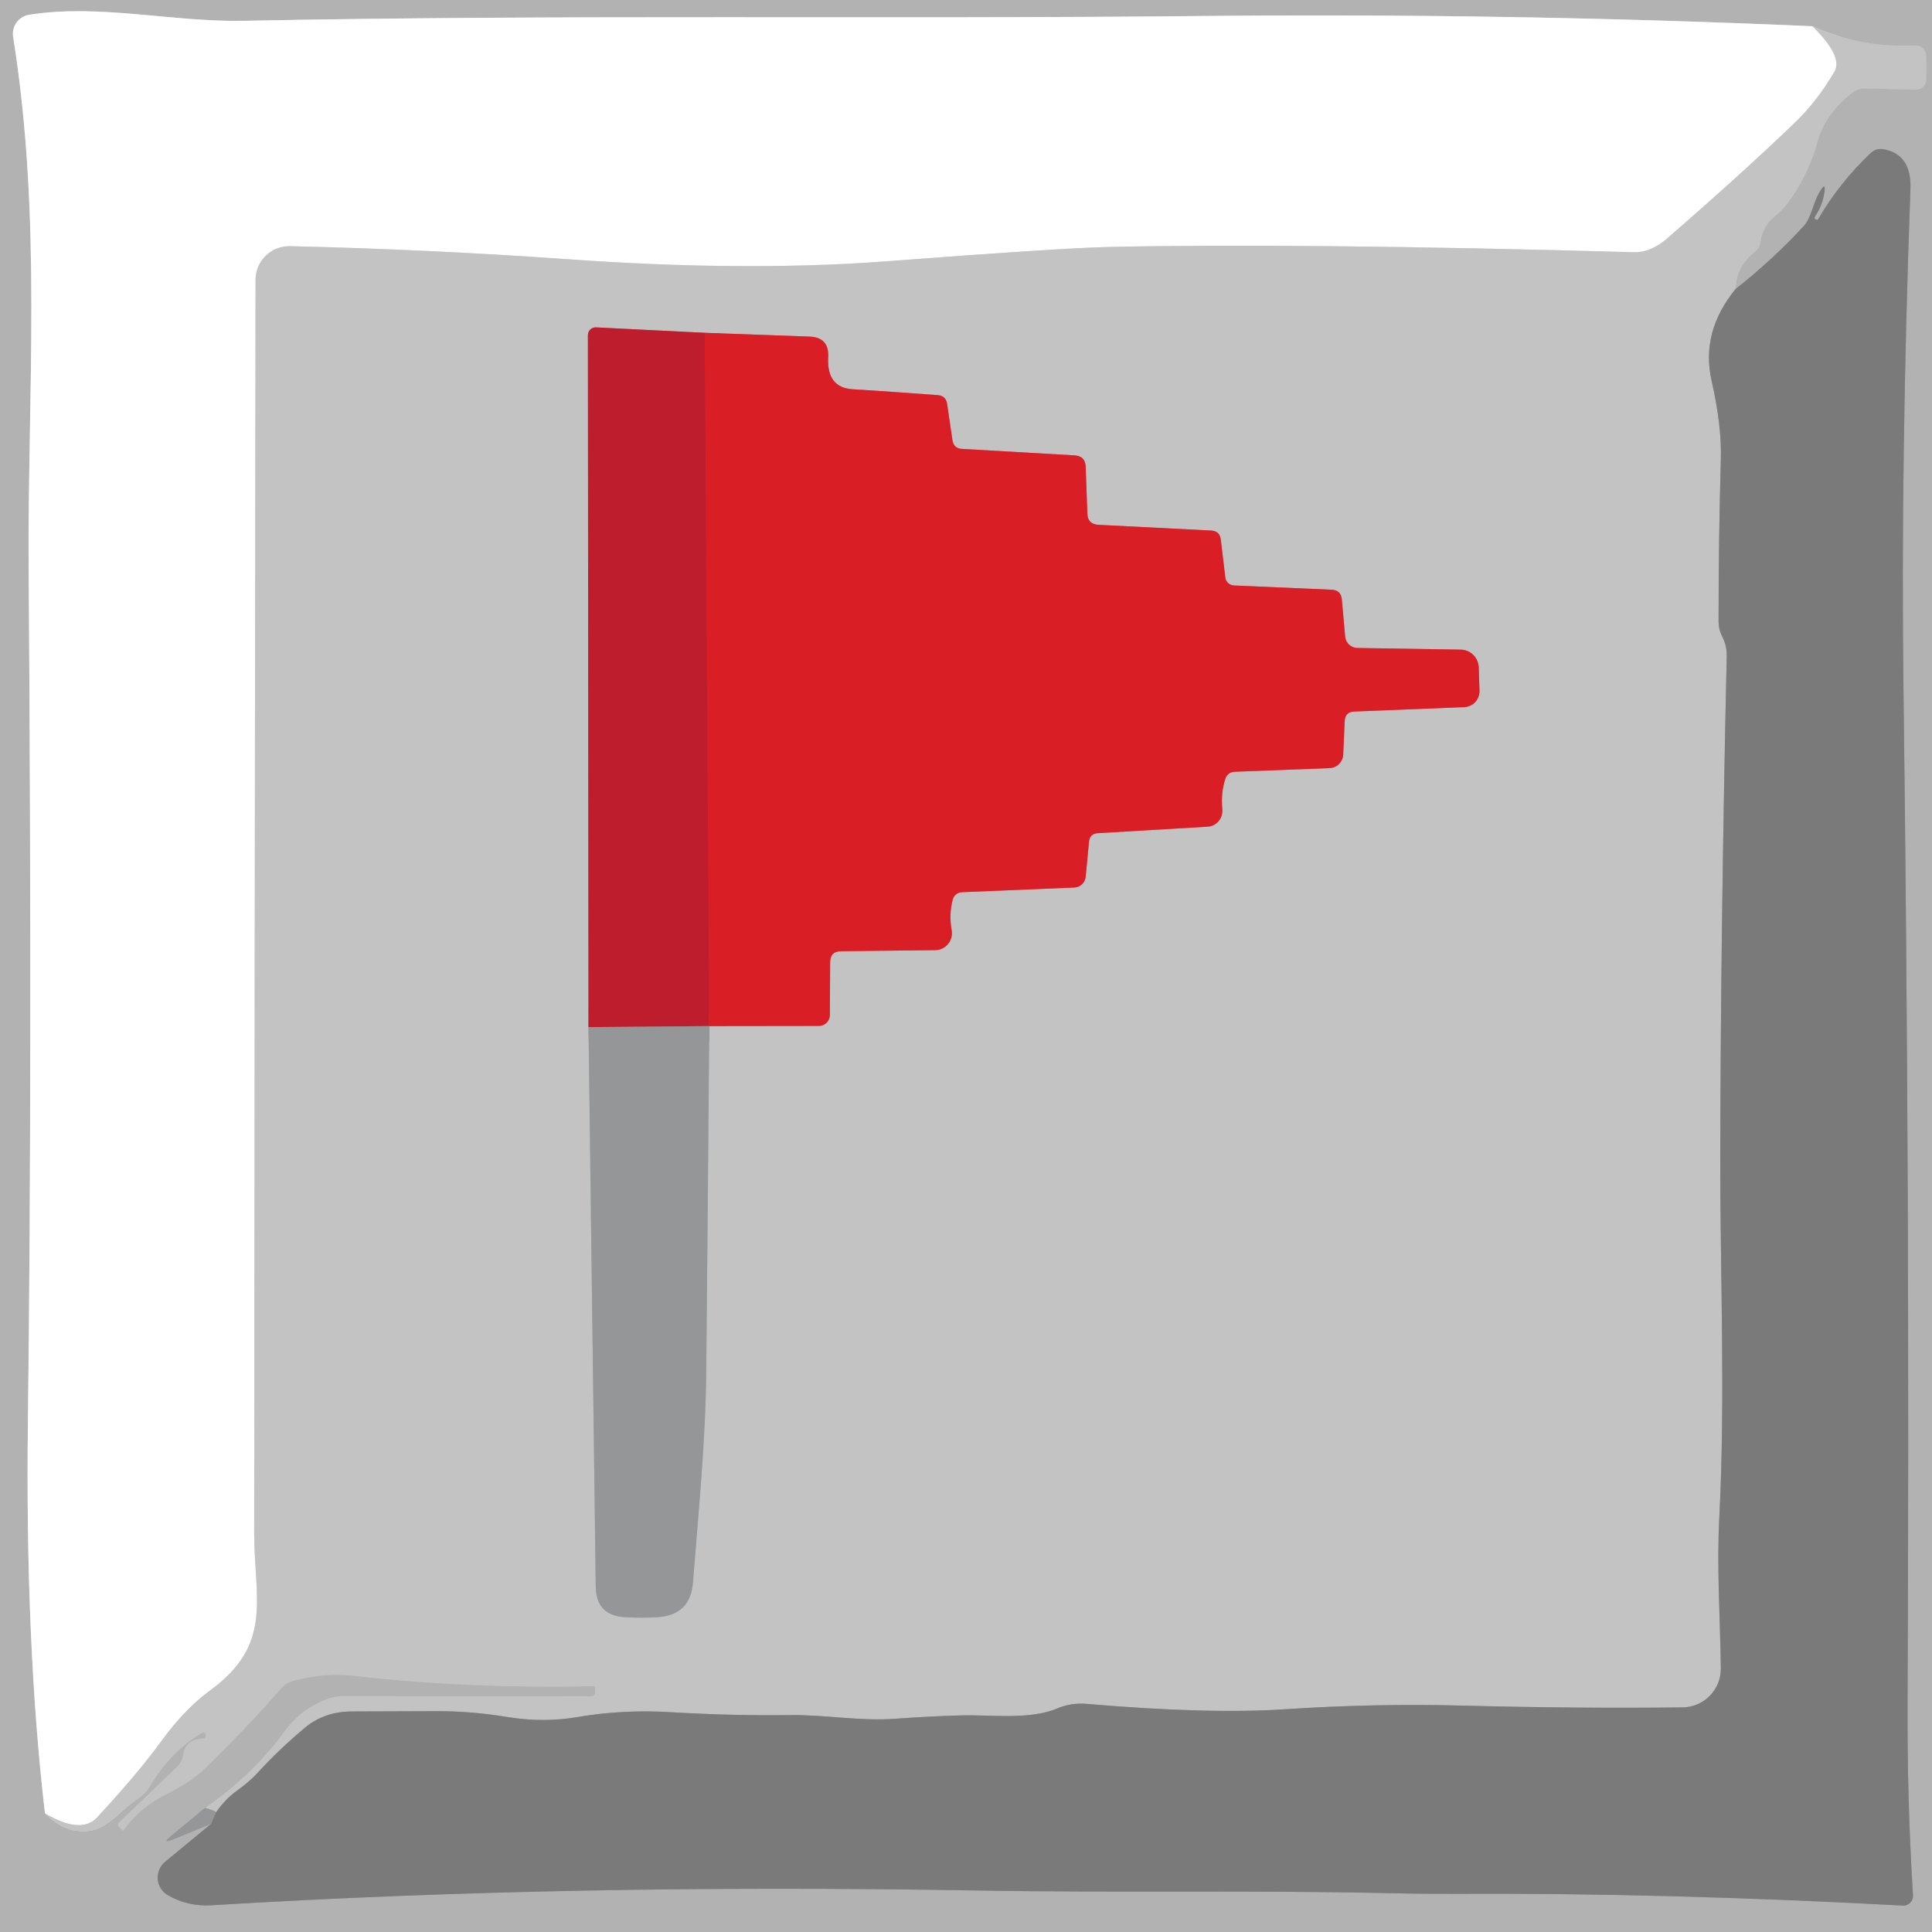
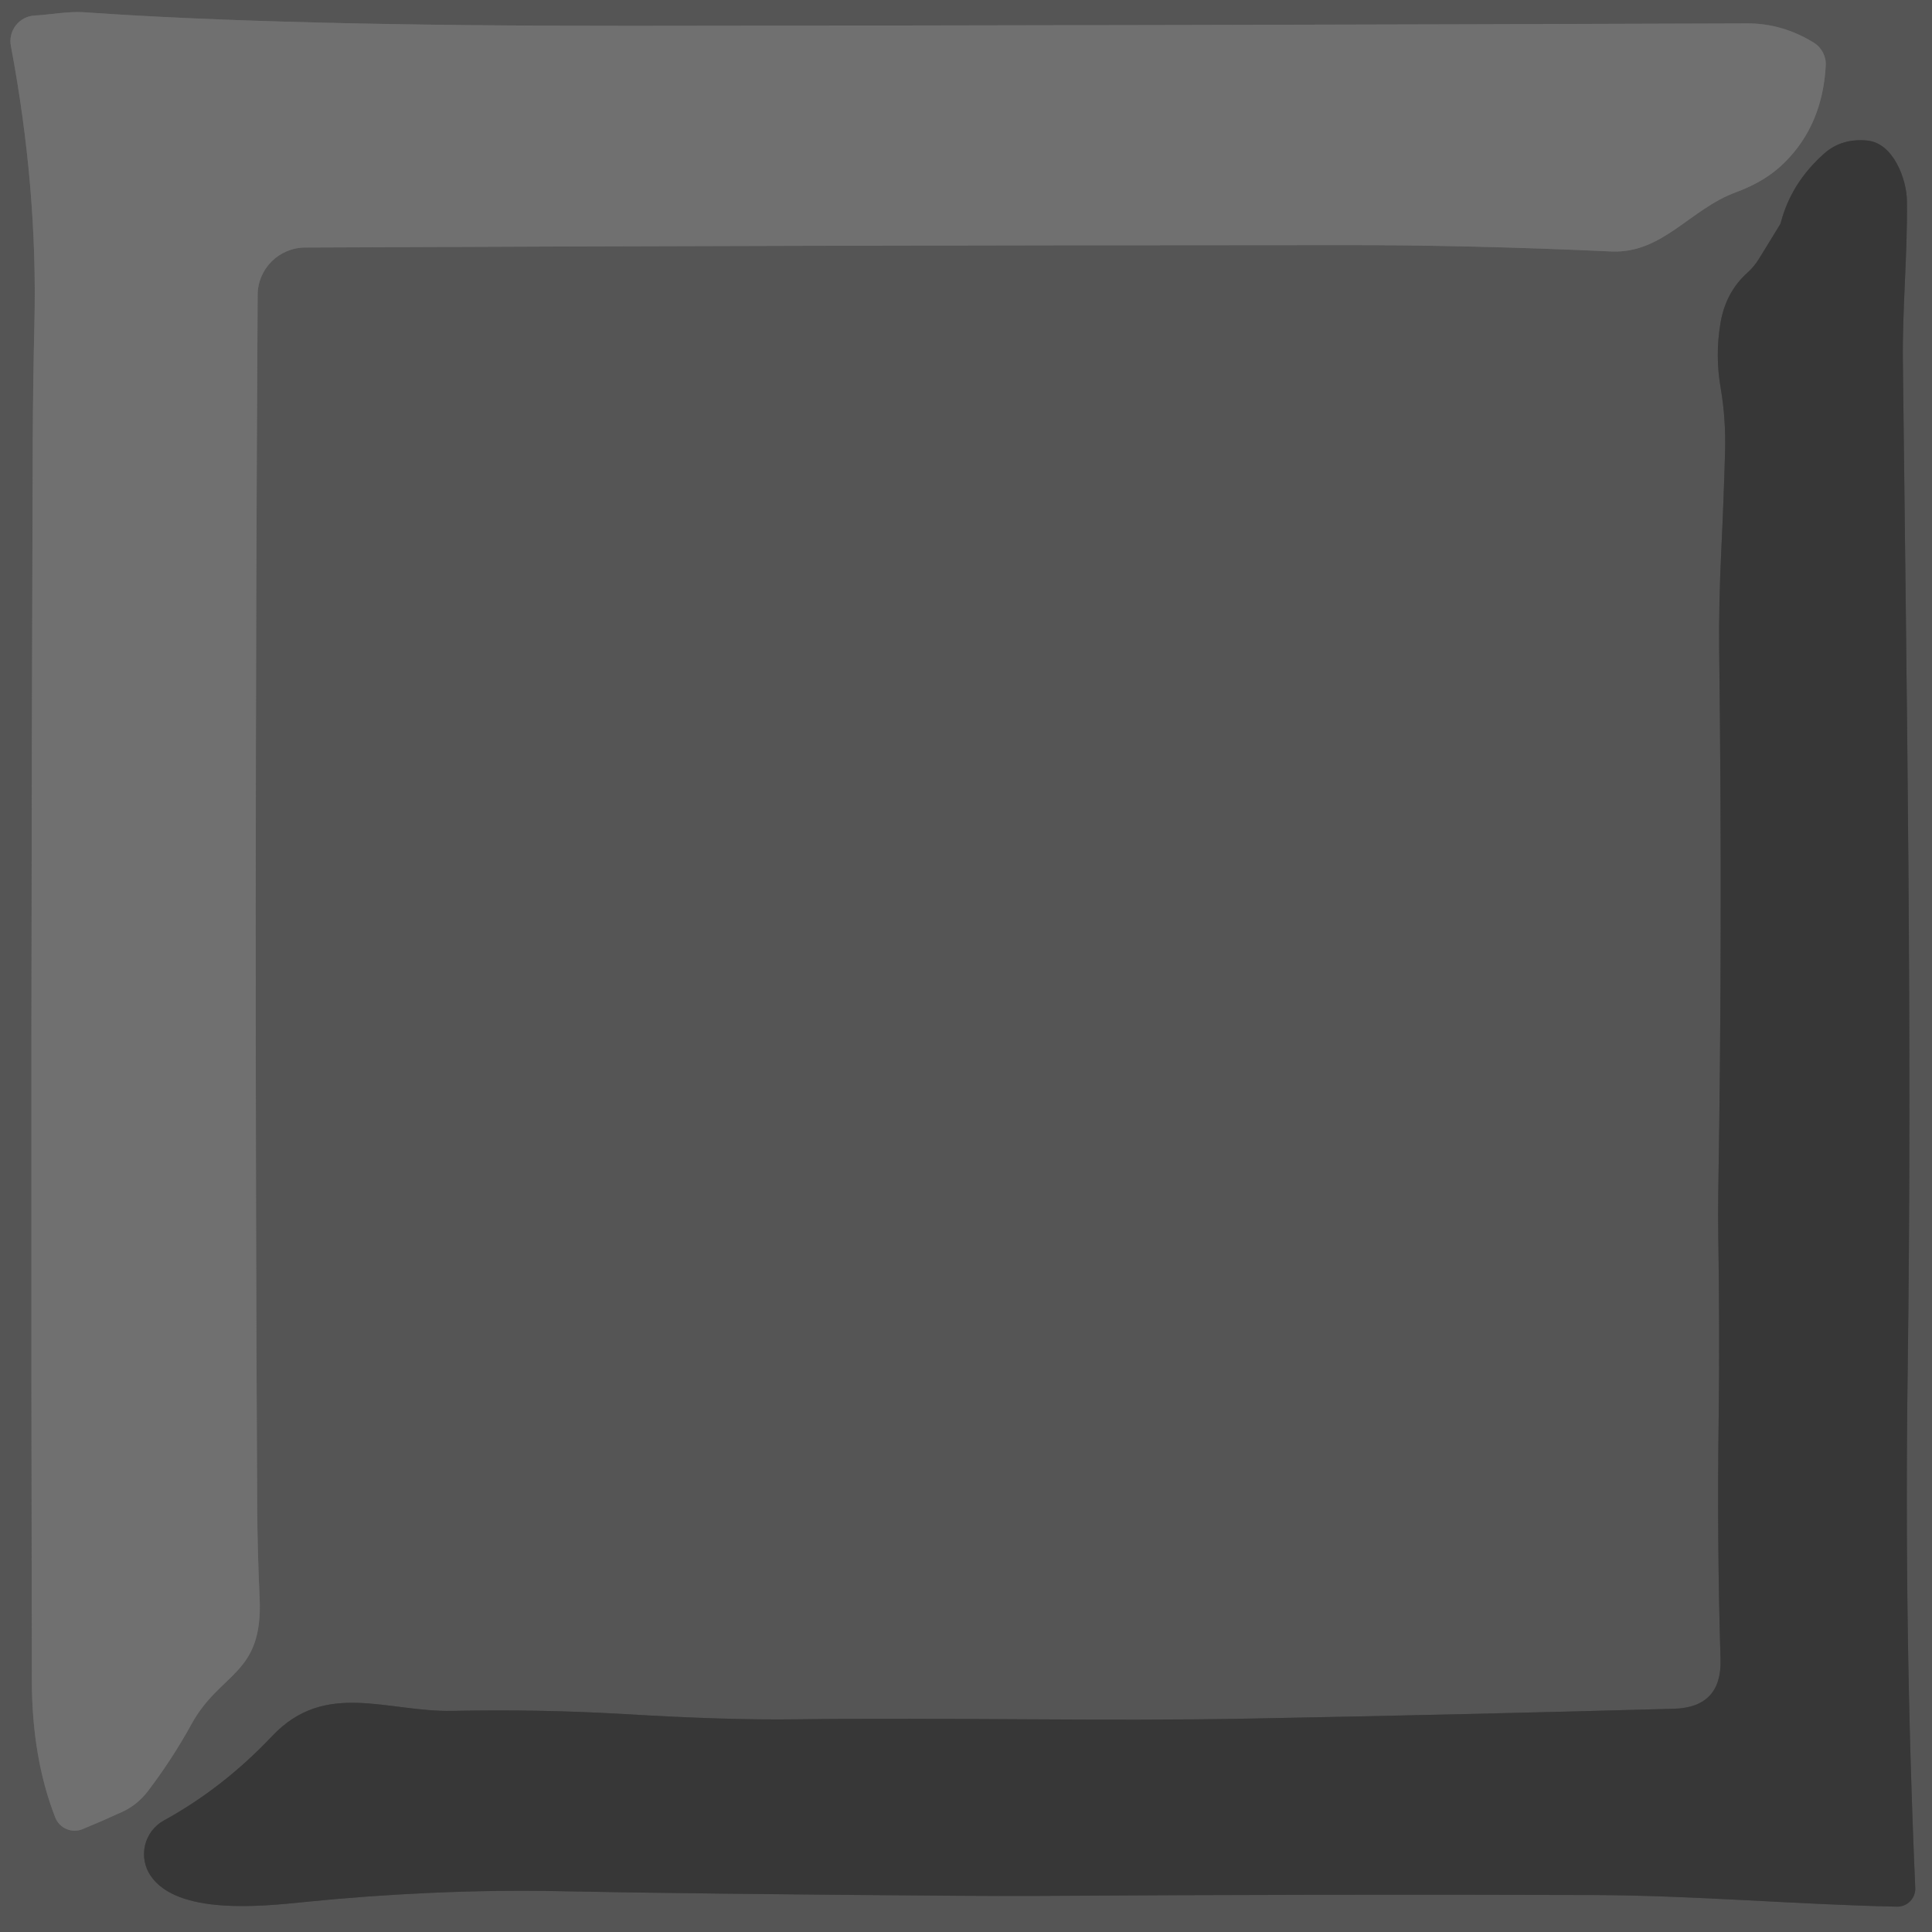
<svg xmlns="http://www.w3.org/2000/svg" version="1.1" viewBox="0.00 0.00 128.00 128.00">
  <g stroke-width="2.00" fill="none" stroke-linecap="butt">
-     <path stroke="#bbbbbb" vector-effect="non-scaling-stroke" d="   M 2.98 120.14   Q 4.35 121.54 6.03 121.28   Q 6.77 121.16 7.73 120.31   Q 8.46 119.65 9.31 119.04   Q 9.68 118.77 9.91 118.38   Q 11.31 116.01 13.41 114.79   Q 13.51 114.73 13.59 114.83   Q 13.67 114.92 13.60 115.09   Q 13.56 115.18 13.46 115.18   Q 12.28 115.23 12.13 116.29   Q 12.06 116.74 11.73 117.06   L 7.91 120.73   Q 7.74 120.90 7.91 121.06   L 8.13 121.27   A 0.03 0.02 -52.0 0 0 8.17 121.26   Q 9.30 119.75 10.84 118.97   Q 12.71 118.03 13.62 117.13   Q 16.40 114.41 18.64 111.85   Q 18.97 111.47 19.46 111.35   Q 21.50 110.81 23.39 111.02   Q 31.17 111.90 39.37 111.71   A 0.06 0.06 0.0 0 1 39.43 111.77   L 39.44 112.09   Q 39.44 112.38 39.15 112.38   Q 31.12 112.37 22.72 112.37   C 21.87 112.37 20.94 112.84 20.25 113.30   Q 19.48 113.83 18.82 114.73   Q 16.82 117.50 13.59 119.78" />
-     <path stroke="#a3a4a5" vector-effect="non-scaling-stroke" d="   M 13.59 119.78   L 11.34 121.63   Q 10.67 122.18 11.47 121.86   L 13.99 120.83" />
-     <path stroke="#969696" vector-effect="non-scaling-stroke" d="   M 13.99 120.83   L 10.94 123.35   A 1.35 1.35 0.0 0 0 11.12 125.56   Q 12.43 126.32 13.99 126.23   Q 37.78 124.78 64.69 125.25   C 73.97 125.41 82.91 125.22 92.25 125.43   Q 94.27 125.48 96.39 125.47   Q 110.37 125.40 126.07 126.25   A 0.64 0.64 0.0 0 0 126.74 125.57   Q 126.35 119.33 126.38 112.82   Q 126.54 79.15 126.11 45.68   Q 125.92 30.42 126.57 12.51   Q 126.65 10.23 124.80 9.89   Q 124.30 9.80 123.93 10.15   Q 121.89 12.08 120.47 14.50   Q 120.40 14.61 120.29 14.54   L 120.29 14.54   Q 120.17 14.46 120.25 14.34   Q 120.72 13.65 120.86 12.82   Q 121.00 11.97 120.56 12.71   C 120.14 13.40 120.00 14.44 119.51 14.97   Q 117.45 17.21 115.00 19.13" />
-     <path stroke="#bbbbbb" vector-effect="non-scaling-stroke" d="   M 115.00 19.13   Q 115.01 17.68 116.26 16.69   Q 116.59 16.42 116.64 16.01   Q 116.76 15.02 117.59 14.33   Q 118.24 13.79 118.74 13.04   Q 119.90 11.29 120.40 9.44   Q 120.92 7.52 122.75 6.12   A 1.25 1.24 -63.0 0 1 123.54 5.86   L 126.83 5.94   Q 127.61 5.95 127.62 5.17   L 127.62 3.86   Q 127.63 2.97 126.74 3.01   Q 123.33 3.18 120.08 1.74" />
-     <path stroke="#d9d9d9" vector-effect="non-scaling-stroke" d="   M 120.08 1.74   Q 100.13 0.86 79.76 1.06   C 58.54 1.28 37.42 0.95 16.12 1.38   C 11.41 1.47 6.56 0.24 1.93 0.98   A 1.28 1.28 0.0 0 0 0.87 2.44   C 2.80 14.53 1.82 26.01 1.90 37.75   Q 2.14 70.83 1.85 94.19   Q 1.67 108.92 2.98 120.14" />
-     <path stroke="#e1e1e1" vector-effect="non-scaling-stroke" d="   M 120.08 1.74   Q 122.13 3.75 121.53 4.76   Q 120.39 6.71 118.88 8.16   Q 115.40 11.50 110.46 15.79   Q 109.37 16.74 108.25 16.71   Q 86.02 16.09 73.52 16.36   Q 70.27 16.43 58.76 17.31   C 51.87 17.83 44.57 17.67 37.70 17.18   Q 28.36 16.52 19.21 16.31   A 2.23 2.23 0.0 0 0 16.93 18.53   Q 16.87 60.90 16.84 101.56   C 16.84 105.93 18.13 108.94 13.90 112.01   Q 12.25 113.21 10.67 115.38   Q 9.13 117.50 6.43 120.41   Q 5.37 121.55 2.98 120.14" />
-     <path stroke="#9e9f9e" vector-effect="non-scaling-stroke" d="   M 115.00 19.13   Q 112.66 21.98 113.40 25.24   Q 114.08 28.21 114.01 30.46   Q 113.86 35.73 113.86 41.17   Q 113.86 41.70 114.10 42.17   Q 114.42 42.79 114.40 43.49   Q 114.01 60.90 113.97 76.50   C 113.96 84.34 114.32 92.49 113.91 100.52   C 113.73 103.85 113.97 107.20 114.01 110.54   A 2.56 2.56 0.0 0 1 111.48 113.12   Q 104.60 113.20 96.86 113.00   Q 91.05 112.85 85.19 113.24   Q 80.07 113.58 72.05 112.89   Q 70.97 112.79 70.04 113.19   C 68.20 113.97 65.58 113.59 63.65 113.65   Q 61.54 113.71 59.35 113.87   C 56.93 114.05 54.65 113.59 52.28 113.63   Q 48.57 113.68 44.50 113.44   Q 41.29 113.24 38.26 113.76   Q 35.98 114.15 33.57 113.75   Q 31.21 113.36 28.87 113.37   Q 25.99 113.38 23.25 113.39   Q 21.48 113.41 20.21 114.46   Q 18.52 115.87 17.09 117.43   Q 16.53 118.04 15.75 118.60   Q 14.93 119.18 14.31 120.07" />
-     <path stroke="#acadad" vector-effect="non-scaling-stroke" d="   M 14.31 120.07   Q 14.27 119.96 13.59 119.78" />
-     <path stroke="#878888" vector-effect="non-scaling-stroke" d="   M 13.99 120.83   L 14.31 120.07" />
-     <path stroke="#acadad" vector-effect="non-scaling-stroke" d="   M 38.99 68.05   L 39.47 105.12   Q 39.50 107.04 41.41 107.14   Q 42.51 107.21 43.58 107.14   Q 45.75 107.00 45.91 104.83   C 46.27 100.19 46.75 95.52 46.79 90.72   Q 46.90 79.37 46.99 67.98" />
-     <path stroke="#cf7174" vector-effect="non-scaling-stroke" d="   M 46.99 67.98   L 54.26 67.97   A 0.73 0.72 -0.4 0 0 54.98 67.25   L 55.00 63.76   Q 55.00 63.02 55.74 63.02   L 61.96 62.95   A 1.12 1.12 0.0 0 0 63.05 61.64   Q 62.86 60.58 63.12 59.60   A 0.66 0.65 5.9 0 1 63.73 59.11   L 71.18 58.80   A 0.79 0.79 0.0 0 0 71.93 58.08   L 72.15 55.76   Q 72.20 55.23 72.74 55.20   L 80.00 54.77   A 1.06 1.04 85.6 0 0 80.98 53.61   Q 80.88 52.51 81.18 51.60   Q 81.33 51.15 81.81 51.13   L 88.08 50.89   A 0.94 0.94 0.0 0 0 88.99 49.99   L 89.09 47.77   Q 89.12 47.16 89.73 47.14   L 97.00 46.85   A 1.06 1.06 0.0 0 0 98.02 45.75   L 97.97 44.22   A 1.22 1.21 89.3 0 0 96.77 43.04   L 89.93 42.93   A 0.83 0.82 87.7 0 1 89.12 42.18   L 88.90 39.72   Q 88.85 39.10 88.22 39.07   L 81.76 38.79   A 0.61 0.61 0.0 0 1 81.18 38.26   L 80.88 35.74   Q 80.81 35.18 80.24 35.15   L 72.77 34.77   Q 72.06 34.73 72.04 34.02   L 71.93 30.94   Q 71.91 30.21 71.19 30.17   L 63.73 29.74   Q 63.18 29.71 63.10 29.15   L 62.75 26.77   Q 62.67 26.22 62.13 26.18   Q 59.24 25.96 56.50 25.79   Q 54.76 25.69 54.87 23.66   Q 54.94 22.35 53.63 22.30   L 46.69 22.05" />
-     <path stroke="#c07078" vector-effect="non-scaling-stroke" d="   M 46.69 22.05   L 39.49 21.69   A 0.52 0.51 -88.4 0 0 38.95 22.21   L 38.99 68.05" />
-     <path stroke="#cc1e29" vector-effect="non-scaling-stroke" d="   M 46.69 22.05   L 46.99 67.98" />
-     <path stroke="#a95a62" vector-effect="non-scaling-stroke" d="   M 46.99 67.98   L 38.99 68.05" />
+     <path stroke="#636363" vector-effect="non-scaling-stroke" d="   M 12.68 114.24   C 14.60 110.73 17.44 111.01 17.20 105.86   Q 17.06 102.80 17.04 99.95   Q 16.83 60.25 17.07 19.54   A 3.16 3.15 -0.0 0 1 20.22 16.40   Q 53.06 16.25 89.03 16.24   Q 97.37 16.23 106.74 16.66   C 110.15 16.82 111.96 13.85 115.03 12.73   Q 116.99 12.01 118.23 10.77   Q 120.75 8.27 120.96 4.35   A 1.69 1.67 17.7 0 0 120.16 2.82   Q 118.09 1.55 115.78 1.55   Q 78.19 1.68 41.89 1.71   Q 18.55 1.73 5.57 0.81   C 4.48 0.74 3.37 0.97 2.29 1.03   A 1.70 1.69 83.2 0 0 0.72 3.04   Q 2.50 12.46 2.28 21.44   Q 2.19 25.21 2.17 29.10   Q 2.02 69.29 2.11 111.34   Q 2.12 116.47 3.66 120.41   A 1.38 1.38 0.0 0 0 5.46 121.19   Q 6.77 120.65 8.10 120.04   Q 9.12 119.57 9.82 118.64   Q 11.42 116.53 12.68 114.24" />
+     <path stroke="#464646" vector-effect="non-scaling-stroke" d="   M 120.86 10.17   Q 118.67 12.11 117.98 14.76   A 0.47 0.42 -23.3 0 1 117.91 14.91   L 116.54 17.14   Q 116.23 17.65 115.79 18.05   Q 114.34 19.34 113.99 21.38   Q 113.62 23.54 114.00 25.71   Q 114.35 27.77 114.29 29.93   Q 114.20 33.13 114.04 36.47   Q 113.87 39.97 113.90 43.02   Q 114.13 61.60 113.84 79.00   Q 113.82 80.44 113.84 81.86   Q 113.94 88.10 113.87 93.75   Q 113.75 102.05 113.99 109.94   Q 114.08 113.12 110.90 113.21   Q 97.10 113.59 82.84 113.86   C 73.09 114.05 62.78 113.78 52.68 113.91   Q 48.19 113.97 41.34 113.56   Q 35.67 113.23 29.99 113.35   C 25.65 113.44 21.56 111.29 18.04 115.01   Q 14.79 118.45 10.86 120.61   A 2.55 2.55 0.0 0 0 9.99 124.29   C 11.76 126.86 17.21 126.32 20.11 126.02   C 25.60 125.46 31.50 125.19 36.75 125.29   Q 45.44 125.47 63.49 125.60   Q 66.13 125.62 68.76 125.61   Q 87.35 125.49 105.44 125.55   C 112.22 125.57 118.98 126.18 125.67 126.32   A 1.19 1.19 0.0 0 0 126.89 125.07   Q 126.15 108.01 126.39 90.73   C 126.69 68.47 126.32 46.11 126.07 23.94   C 126.03 20.42 126.38 16.89 126.34 13.33   C 126.33 11.91 125.46 9.48 123.71 9.31   Q 122.01 9.15 120.86 10.17" />
  </g>
-   <path fill="#b2b2b2" d="   M 0.00 0.00   L 128.00 0.00   L 128.00 128.00   L 0.00 128.00   L 0.00 0.00   Z   M 2.98 120.14   Q 4.35 121.54 6.03 121.28   Q 6.77 121.16 7.73 120.31   Q 8.46 119.65 9.31 119.04   Q 9.68 118.77 9.91 118.38   Q 11.31 116.01 13.41 114.79   Q 13.51 114.73 13.59 114.83   Q 13.67 114.92 13.60 115.09   Q 13.56 115.18 13.46 115.18   Q 12.28 115.23 12.13 116.29   Q 12.06 116.74 11.73 117.06   L 7.91 120.73   Q 7.74 120.90 7.91 121.06   L 8.13 121.27   A 0.03 0.02 -52.0 0 0 8.17 121.26   Q 9.30 119.75 10.84 118.97   Q 12.71 118.03 13.62 117.13   Q 16.40 114.41 18.64 111.85   Q 18.97 111.47 19.46 111.35   Q 21.50 110.81 23.39 111.02   Q 31.17 111.90 39.37 111.71   A 0.06 0.06 0.0 0 1 39.43 111.77   L 39.44 112.09   Q 39.44 112.38 39.15 112.38   Q 31.12 112.37 22.72 112.37   C 21.87 112.37 20.94 112.84 20.25 113.30   Q 19.48 113.83 18.82 114.73   Q 16.82 117.50 13.59 119.78   L 11.34 121.63   Q 10.67 122.18 11.47 121.86   L 13.99 120.83   L 10.94 123.35   A 1.35 1.35 0.0 0 0 11.12 125.56   Q 12.43 126.32 13.99 126.23   Q 37.78 124.78 64.69 125.25   C 73.97 125.41 82.91 125.22 92.25 125.43   Q 94.27 125.48 96.39 125.47   Q 110.37 125.40 126.07 126.25   A 0.64 0.64 0.0 0 0 126.74 125.57   Q 126.35 119.33 126.38 112.82   Q 126.54 79.15 126.11 45.68   Q 125.92 30.42 126.57 12.51   Q 126.65 10.23 124.80 9.89   Q 124.30 9.80 123.93 10.15   Q 121.89 12.08 120.47 14.50   Q 120.40 14.61 120.29 14.54   L 120.29 14.54   Q 120.17 14.46 120.25 14.34   Q 120.72 13.65 120.86 12.82   Q 121.00 11.97 120.56 12.71   C 120.14 13.40 120.00 14.44 119.51 14.97   Q 117.45 17.21 115.00 19.13   Q 115.01 17.68 116.26 16.69   Q 116.59 16.42 116.64 16.01   Q 116.76 15.02 117.59 14.33   Q 118.24 13.79 118.74 13.04   Q 119.90 11.29 120.40 9.44   Q 120.92 7.52 122.75 6.12   A 1.25 1.24 -63.0 0 1 123.54 5.86   L 126.83 5.94   Q 127.61 5.95 127.62 5.17   L 127.62 3.86   Q 127.63 2.97 126.74 3.01   Q 123.33 3.18 120.08 1.74   Q 100.13 0.86 79.76 1.06   C 58.54 1.28 37.42 0.95 16.12 1.38   C 11.41 1.47 6.56 0.24 1.93 0.98   A 1.28 1.28 0.0 0 0 0.87 2.44   C 2.80 14.53 1.82 26.01 1.90 37.75   Q 2.14 70.83 1.85 94.19   Q 1.67 108.92 2.98 120.14   Z" />
-   <path fill="#ffffff" d="   M 120.08 1.74   Q 122.13 3.75 121.53 4.76   Q 120.39 6.71 118.88 8.16   Q 115.40 11.50 110.46 15.79   Q 109.37 16.74 108.25 16.71   Q 86.02 16.09 73.52 16.36   Q 70.27 16.43 58.76 17.31   C 51.87 17.83 44.57 17.67 37.70 17.18   Q 28.36 16.52 19.21 16.31   A 2.23 2.23 0.0 0 0 16.93 18.53   Q 16.87 60.90 16.84 101.56   C 16.84 105.93 18.13 108.94 13.90 112.01   Q 12.25 113.21 10.67 115.38   Q 9.13 117.50 6.43 120.41   Q 5.37 121.55 2.98 120.14   Q 1.67 108.92 1.85 94.19   Q 2.14 70.83 1.90 37.75   C 1.82 26.01 2.80 14.53 0.87 2.44   A 1.28 1.28 0.0 0 1 1.93 0.98   C 6.56 0.24 11.41 1.47 16.12 1.38   C 37.42 0.95 58.54 1.28 79.76 1.06   Q 100.13 0.86 120.08 1.74   Z" />
-   <path fill="#c3c3c3" d="   M 120.08 1.74   Q 123.33 3.18 126.74 3.01   Q 127.63 2.97 127.62 3.86   L 127.62 5.17   Q 127.61 5.95 126.83 5.94   L 123.54 5.86   A 1.25 1.24 -63.0 0 0 122.75 6.12   Q 120.92 7.52 120.40 9.44   Q 119.90 11.29 118.74 13.04   Q 118.24 13.79 117.59 14.33   Q 116.76 15.02 116.64 16.01   Q 116.59 16.42 116.26 16.69   Q 115.01 17.68 115.00 19.13   Q 112.66 21.98 113.40 25.24   Q 114.08 28.21 114.01 30.46   Q 113.86 35.73 113.86 41.17   Q 113.86 41.70 114.10 42.17   Q 114.42 42.79 114.40 43.49   Q 114.01 60.90 113.97 76.50   C 113.96 84.34 114.32 92.49 113.91 100.52   C 113.73 103.85 113.97 107.20 114.01 110.54   A 2.56 2.56 0.0 0 1 111.48 113.12   Q 104.60 113.20 96.86 113.00   Q 91.05 112.85 85.19 113.24   Q 80.07 113.58 72.05 112.89   Q 70.97 112.79 70.04 113.19   C 68.20 113.97 65.58 113.59 63.65 113.65   Q 61.54 113.71 59.35 113.87   C 56.93 114.05 54.65 113.59 52.28 113.63   Q 48.57 113.68 44.50 113.44   Q 41.29 113.24 38.26 113.76   Q 35.98 114.15 33.57 113.75   Q 31.21 113.36 28.87 113.37   Q 25.99 113.38 23.25 113.39   Q 21.48 113.41 20.21 114.46   Q 18.52 115.87 17.09 117.43   Q 16.53 118.04 15.75 118.60   Q 14.93 119.18 14.31 120.07   Q 14.27 119.96 13.59 119.78   Q 16.82 117.50 18.82 114.73   Q 19.48 113.83 20.25 113.30   C 20.94 112.84 21.87 112.37 22.72 112.37   Q 31.12 112.37 39.15 112.38   Q 39.44 112.38 39.44 112.09   L 39.43 111.77   A 0.06 0.06 0.0 0 0 39.37 111.71   Q 31.17 111.90 23.39 111.02   Q 21.50 110.81 19.46 111.35   Q 18.97 111.47 18.64 111.85   Q 16.40 114.41 13.62 117.13   Q 12.71 118.03 10.84 118.97   Q 9.30 119.75 8.17 121.26   A 0.03 0.02 -52.0 0 1 8.13 121.27   L 7.91 121.06   Q 7.74 120.90 7.91 120.73   L 11.73 117.06   Q 12.06 116.74 12.13 116.29   Q 12.28 115.23 13.46 115.18   Q 13.56 115.18 13.60 115.09   Q 13.67 114.92 13.59 114.83   Q 13.51 114.73 13.41 114.79   Q 11.31 116.01 9.91 118.38   Q 9.68 118.77 9.31 119.04   Q 8.46 119.65 7.73 120.31   Q 6.77 121.16 6.03 121.28   Q 4.35 121.54 2.98 120.14   Q 5.37 121.55 6.43 120.41   Q 9.13 117.50 10.67 115.38   Q 12.25 113.21 13.90 112.01   C 18.13 108.94 16.84 105.93 16.84 101.56   Q 16.87 60.90 16.93 18.53   A 2.23 2.23 0.0 0 1 19.21 16.31   Q 28.36 16.52 37.70 17.18   C 44.57 17.67 51.87 17.83 58.76 17.31   Q 70.27 16.43 73.52 16.36   Q 86.02 16.09 108.25 16.71   Q 109.37 16.74 110.46 15.79   Q 115.40 11.50 118.88 8.16   Q 120.39 6.71 121.53 4.76   Q 122.13 3.75 120.08 1.74   Z   M 38.99 68.05   L 39.47 105.12   Q 39.50 107.04 41.41 107.14   Q 42.51 107.21 43.58 107.14   Q 45.75 107.00 45.91 104.83   C 46.27 100.19 46.75 95.52 46.79 90.72   Q 46.90 79.37 46.99 67.98   L 54.26 67.97   A 0.73 0.72 -0.4 0 0 54.98 67.25   L 55.00 63.76   Q 55.00 63.02 55.74 63.02   L 61.96 62.95   A 1.12 1.12 0.0 0 0 63.05 61.64   Q 62.86 60.58 63.12 59.60   A 0.66 0.65 5.9 0 1 63.73 59.11   L 71.18 58.80   A 0.79 0.79 0.0 0 0 71.93 58.08   L 72.15 55.76   Q 72.20 55.23 72.74 55.20   L 80.00 54.77   A 1.06 1.04 85.6 0 0 80.98 53.61   Q 80.88 52.51 81.18 51.60   Q 81.33 51.15 81.81 51.13   L 88.08 50.89   A 0.94 0.94 0.0 0 0 88.99 49.99   L 89.09 47.77   Q 89.12 47.16 89.73 47.14   L 97.00 46.85   A 1.06 1.06 0.0 0 0 98.02 45.75   L 97.97 44.22   A 1.22 1.21 89.3 0 0 96.77 43.04   L 89.93 42.93   A 0.83 0.82 87.7 0 1 89.12 42.18   L 88.90 39.72   Q 88.85 39.10 88.22 39.07   L 81.76 38.79   A 0.61 0.61 0.0 0 1 81.18 38.26   L 80.88 35.74   Q 80.81 35.18 80.24 35.15   L 72.77 34.77   Q 72.06 34.73 72.04 34.02   L 71.93 30.94   Q 71.91 30.21 71.19 30.17   L 63.73 29.74   Q 63.18 29.71 63.10 29.15   L 62.75 26.77   Q 62.67 26.22 62.13 26.18   Q 59.24 25.96 56.50 25.79   Q 54.76 25.69 54.87 23.66   Q 54.94 22.35 53.63 22.30   L 46.69 22.05   L 39.49 21.69   A 0.52 0.51 -88.4 0 0 38.95 22.21   L 38.99 68.05   Z" />
-   <path fill="#797a79" d="   M 13.99 120.83   L 14.31 120.07   Q 14.93 119.18 15.75 118.60   Q 16.53 118.04 17.09 117.43   Q 18.52 115.87 20.21 114.46   Q 21.48 113.41 23.25 113.39   Q 25.99 113.38 28.87 113.37   Q 31.21 113.36 33.57 113.75   Q 35.98 114.15 38.26 113.76   Q 41.29 113.24 44.50 113.44   Q 48.57 113.68 52.28 113.63   C 54.65 113.59 56.93 114.05 59.35 113.87   Q 61.54 113.71 63.65 113.65   C 65.58 113.59 68.20 113.97 70.04 113.19   Q 70.97 112.79 72.05 112.89   Q 80.07 113.58 85.19 113.24   Q 91.05 112.85 96.86 113.00   Q 104.60 113.20 111.48 113.12   A 2.56 2.56 0.0 0 0 114.01 110.54   C 113.97 107.20 113.73 103.85 113.91 100.52   C 114.32 92.49 113.96 84.34 113.97 76.50   Q 114.01 60.90 114.40 43.49   Q 114.42 42.79 114.10 42.17   Q 113.86 41.70 113.86 41.17   Q 113.86 35.73 114.01 30.46   Q 114.08 28.21 113.40 25.24   Q 112.66 21.98 115.00 19.13   Q 117.45 17.21 119.51 14.97   C 120.00 14.44 120.14 13.40 120.56 12.71   Q 121.00 11.97 120.86 12.82   Q 120.72 13.65 120.25 14.34   Q 120.17 14.46 120.29 14.54   L 120.29 14.54   Q 120.40 14.61 120.47 14.50   Q 121.89 12.08 123.93 10.15   Q 124.30 9.80 124.80 9.89   Q 126.65 10.23 126.57 12.51   Q 125.92 30.42 126.11 45.68   Q 126.54 79.15 126.38 112.82   Q 126.35 119.33 126.74 125.57   A 0.64 0.64 0.0 0 1 126.07 126.25   Q 110.37 125.40 96.39 125.47   Q 94.27 125.48 92.25 125.43   C 82.91 125.22 73.97 125.41 64.69 125.25   Q 37.78 124.78 13.99 126.23   Q 12.43 126.32 11.12 125.56   A 1.35 1.35 0.0 0 1 10.94 123.35   L 13.99 120.83   Z" />
-   <path fill="#bd1d2c" d="   M 46.69 22.05   L 46.99 67.98   L 38.99 68.05   L 38.95 22.21   A 0.52 0.51 -88.4 0 1 39.49 21.69   L 46.69 22.05   Z" />
-   <path fill="#da1e25" d="   M 46.69 22.05   L 53.63 22.30   Q 54.94 22.35 54.87 23.66   Q 54.76 25.69 56.50 25.79   Q 59.24 25.96 62.13 26.18   Q 62.67 26.22 62.75 26.77   L 63.10 29.15   Q 63.18 29.71 63.73 29.74   L 71.19 30.17   Q 71.91 30.21 71.93 30.94   L 72.04 34.02   Q 72.06 34.73 72.77 34.77   L 80.24 35.15   Q 80.81 35.18 80.88 35.74   L 81.18 38.26   A 0.61 0.61 0.0 0 0 81.76 38.79   L 88.22 39.07   Q 88.85 39.10 88.90 39.72   L 89.12 42.18   A 0.83 0.82 87.7 0 0 89.93 42.93   L 96.77 43.04   A 1.22 1.21 89.3 0 1 97.97 44.22   L 98.02 45.75   A 1.06 1.06 0.0 0 1 97.00 46.85   L 89.73 47.14   Q 89.12 47.16 89.09 47.77   L 88.99 49.99   A 0.94 0.94 0.0 0 1 88.08 50.89   L 81.81 51.13   Q 81.33 51.15 81.18 51.60   Q 80.88 52.51 80.98 53.61   A 1.06 1.04 85.6 0 1 80.00 54.77   L 72.74 55.20   Q 72.20 55.23 72.15 55.76   L 71.93 58.08   A 0.79 0.79 0.0 0 1 71.18 58.80   L 63.73 59.11   A 0.66 0.65 5.9 0 0 63.12 59.60   Q 62.86 60.58 63.05 61.64   A 1.12 1.12 0.0 0 1 61.96 62.95   L 55.74 63.02   Q 55.00 63.02 55.00 63.76   L 54.98 67.25   A 0.73 0.72 -0.4 0 1 54.26 67.97   L 46.99 67.98   L 46.69 22.05   Z" />
-   <path fill="#949697" d="   M 38.99 68.05   L 46.99 67.98   Q 46.90 79.37 46.79 90.72   C 46.75 95.52 46.27 100.19 45.91 104.83   Q 45.75 107.00 43.58 107.14   Q 42.51 107.21 41.41 107.14   Q 39.50 107.04 39.47 105.12   L 38.99 68.05   Z" />
-   <path fill="#949697" d="   M 13.59 119.78   Q 14.27 119.96 14.31 120.07   L 13.99 120.83   L 11.47 121.86   Q 10.67 122.18 11.34 121.63   L 13.59 119.78   Z" />
+   <path fill="#555555" d="   M 0.00 0.00   L 128.00 0.00   L 128.00 128.00   L 0.00 128.00   L 0.00 0.00   Z   M 12.68 114.24   C 14.60 110.73 17.44 111.01 17.20 105.86   Q 17.06 102.80 17.04 99.95   Q 16.83 60.25 17.07 19.54   A 3.16 3.15 -0.0 0 1 20.22 16.40   Q 53.06 16.25 89.03 16.24   Q 97.37 16.23 106.74 16.66   C 110.15 16.82 111.96 13.85 115.03 12.73   Q 116.99 12.01 118.23 10.77   Q 120.75 8.27 120.96 4.35   A 1.69 1.67 17.7 0 0 120.16 2.82   Q 118.09 1.55 115.78 1.55   Q 78.19 1.68 41.89 1.71   Q 18.55 1.73 5.57 0.81   C 4.48 0.74 3.37 0.97 2.29 1.03   A 1.70 1.69 83.2 0 0 0.72 3.04   Q 2.50 12.46 2.28 21.44   Q 2.19 25.21 2.17 29.10   Q 2.02 69.29 2.11 111.34   Q 2.12 116.47 3.66 120.41   A 1.38 1.38 0.0 0 0 5.46 121.19   Q 6.77 120.65 8.10 120.04   Q 9.12 119.57 9.82 118.64   Q 11.42 116.53 12.68 114.24   Z   M 120.86 10.17   Q 118.67 12.11 117.98 14.76   A 0.47 0.42 -23.3 0 1 117.91 14.91   L 116.54 17.14   Q 116.23 17.65 115.79 18.05   Q 114.34 19.34 113.99 21.38   Q 113.62 23.54 114.00 25.71   Q 114.35 27.77 114.29 29.93   Q 114.20 33.13 114.04 36.47   Q 113.87 39.97 113.90 43.02   Q 114.13 61.60 113.84 79.00   Q 113.82 80.44 113.84 81.86   Q 113.94 88.10 113.87 93.75   Q 113.75 102.05 113.99 109.94   Q 114.08 113.12 110.90 113.21   Q 97.10 113.59 82.84 113.86   C 73.09 114.05 62.78 113.78 52.68 113.91   Q 48.19 113.97 41.34 113.56   Q 35.67 113.23 29.99 113.35   C 25.65 113.44 21.56 111.29 18.04 115.01   Q 14.79 118.45 10.86 120.61   A 2.55 2.55 0.0 0 0 9.99 124.29   C 11.76 126.86 17.21 126.32 20.11 126.02   C 25.60 125.46 31.50 125.19 36.75 125.29   Q 45.44 125.47 63.49 125.60   Q 66.13 125.62 68.76 125.61   Q 87.35 125.49 105.44 125.55   C 112.22 125.57 118.98 126.18 125.67 126.32   A 1.19 1.19 0.0 0 0 126.89 125.07   Q 126.15 108.01 126.39 90.73   C 126.69 68.47 126.32 46.11 126.07 23.94   C 126.03 20.42 126.38 16.89 126.34 13.33   C 126.33 11.91 125.46 9.48 123.71 9.31   Q 122.01 9.15 120.86 10.17   Z" />
+   <path fill="#707070" d="   M 12.68 114.24   Q 11.42 116.53 9.82 118.64   Q 9.12 119.57 8.10 120.04   Q 6.77 120.65 5.46 121.19   A 1.38 1.38 0.0 0 1 3.66 120.41   Q 2.12 116.47 2.11 111.34   Q 2.02 69.29 2.17 29.10   Q 2.19 25.21 2.28 21.44   Q 2.50 12.46 0.72 3.04   A 1.70 1.69 83.2 0 1 2.29 1.03   C 3.37 0.97 4.48 0.74 5.57 0.81   Q 18.55 1.73 41.89 1.71   Q 78.19 1.68 115.78 1.55   Q 118.09 1.55 120.16 2.82   A 1.69 1.67 17.7 0 1 120.96 4.35   Q 120.75 8.27 118.23 10.77   Q 116.99 12.01 115.03 12.73   C 111.96 13.85 110.15 16.82 106.74 16.66   Q 97.37 16.23 89.03 16.24   Q 53.06 16.25 20.22 16.40   A 3.16 3.15 -0.0 0 0 17.07 19.54   Q 16.83 60.25 17.04 99.95   Q 17.06 102.80 17.20 105.86   C 17.44 111.01 14.60 110.73 12.68 114.24   Z" />
+   <path fill="#373737" d="   M 120.86 10.17   Q 122.01 9.15 123.71 9.31   C 125.46 9.48 126.33 11.91 126.34 13.33   C 126.38 16.89 126.03 20.42 126.07 23.94   C 126.32 46.11 126.69 68.47 126.39 90.73   Q 126.15 108.01 126.89 125.07   A 1.19 1.19 0.0 0 1 125.67 126.32   C 118.98 126.18 112.22 125.57 105.44 125.55   Q 87.35 125.49 68.76 125.61   Q 66.13 125.62 63.49 125.60   Q 45.44 125.47 36.75 125.29   C 31.50 125.19 25.60 125.46 20.11 126.02   C 17.21 126.32 11.76 126.86 9.99 124.29   A 2.55 2.55 0.0 0 1 10.86 120.61   Q 14.79 118.45 18.04 115.01   C 21.56 111.29 25.65 113.44 29.99 113.35   Q 35.67 113.23 41.34 113.56   Q 48.19 113.97 52.68 113.91   C 62.78 113.78 73.09 114.05 82.84 113.86   Q 97.10 113.59 110.90 113.21   Q 114.08 113.12 113.99 109.94   Q 113.75 102.05 113.87 93.75   Q 113.94 88.10 113.84 81.86   Q 113.82 80.44 113.84 79.00   Q 114.13 61.60 113.90 43.02   Q 113.87 39.97 114.04 36.47   Q 114.20 33.13 114.29 29.93   Q 114.35 27.77 114.00 25.71   Q 113.62 23.54 113.99 21.38   Q 114.34 19.34 115.79 18.05   Q 116.23 17.65 116.54 17.14   L 117.91 14.91   A 0.47 0.42 -23.3 0 0 117.98 14.76   Q 118.67 12.11 120.86 10.17   Z" />
</svg>
